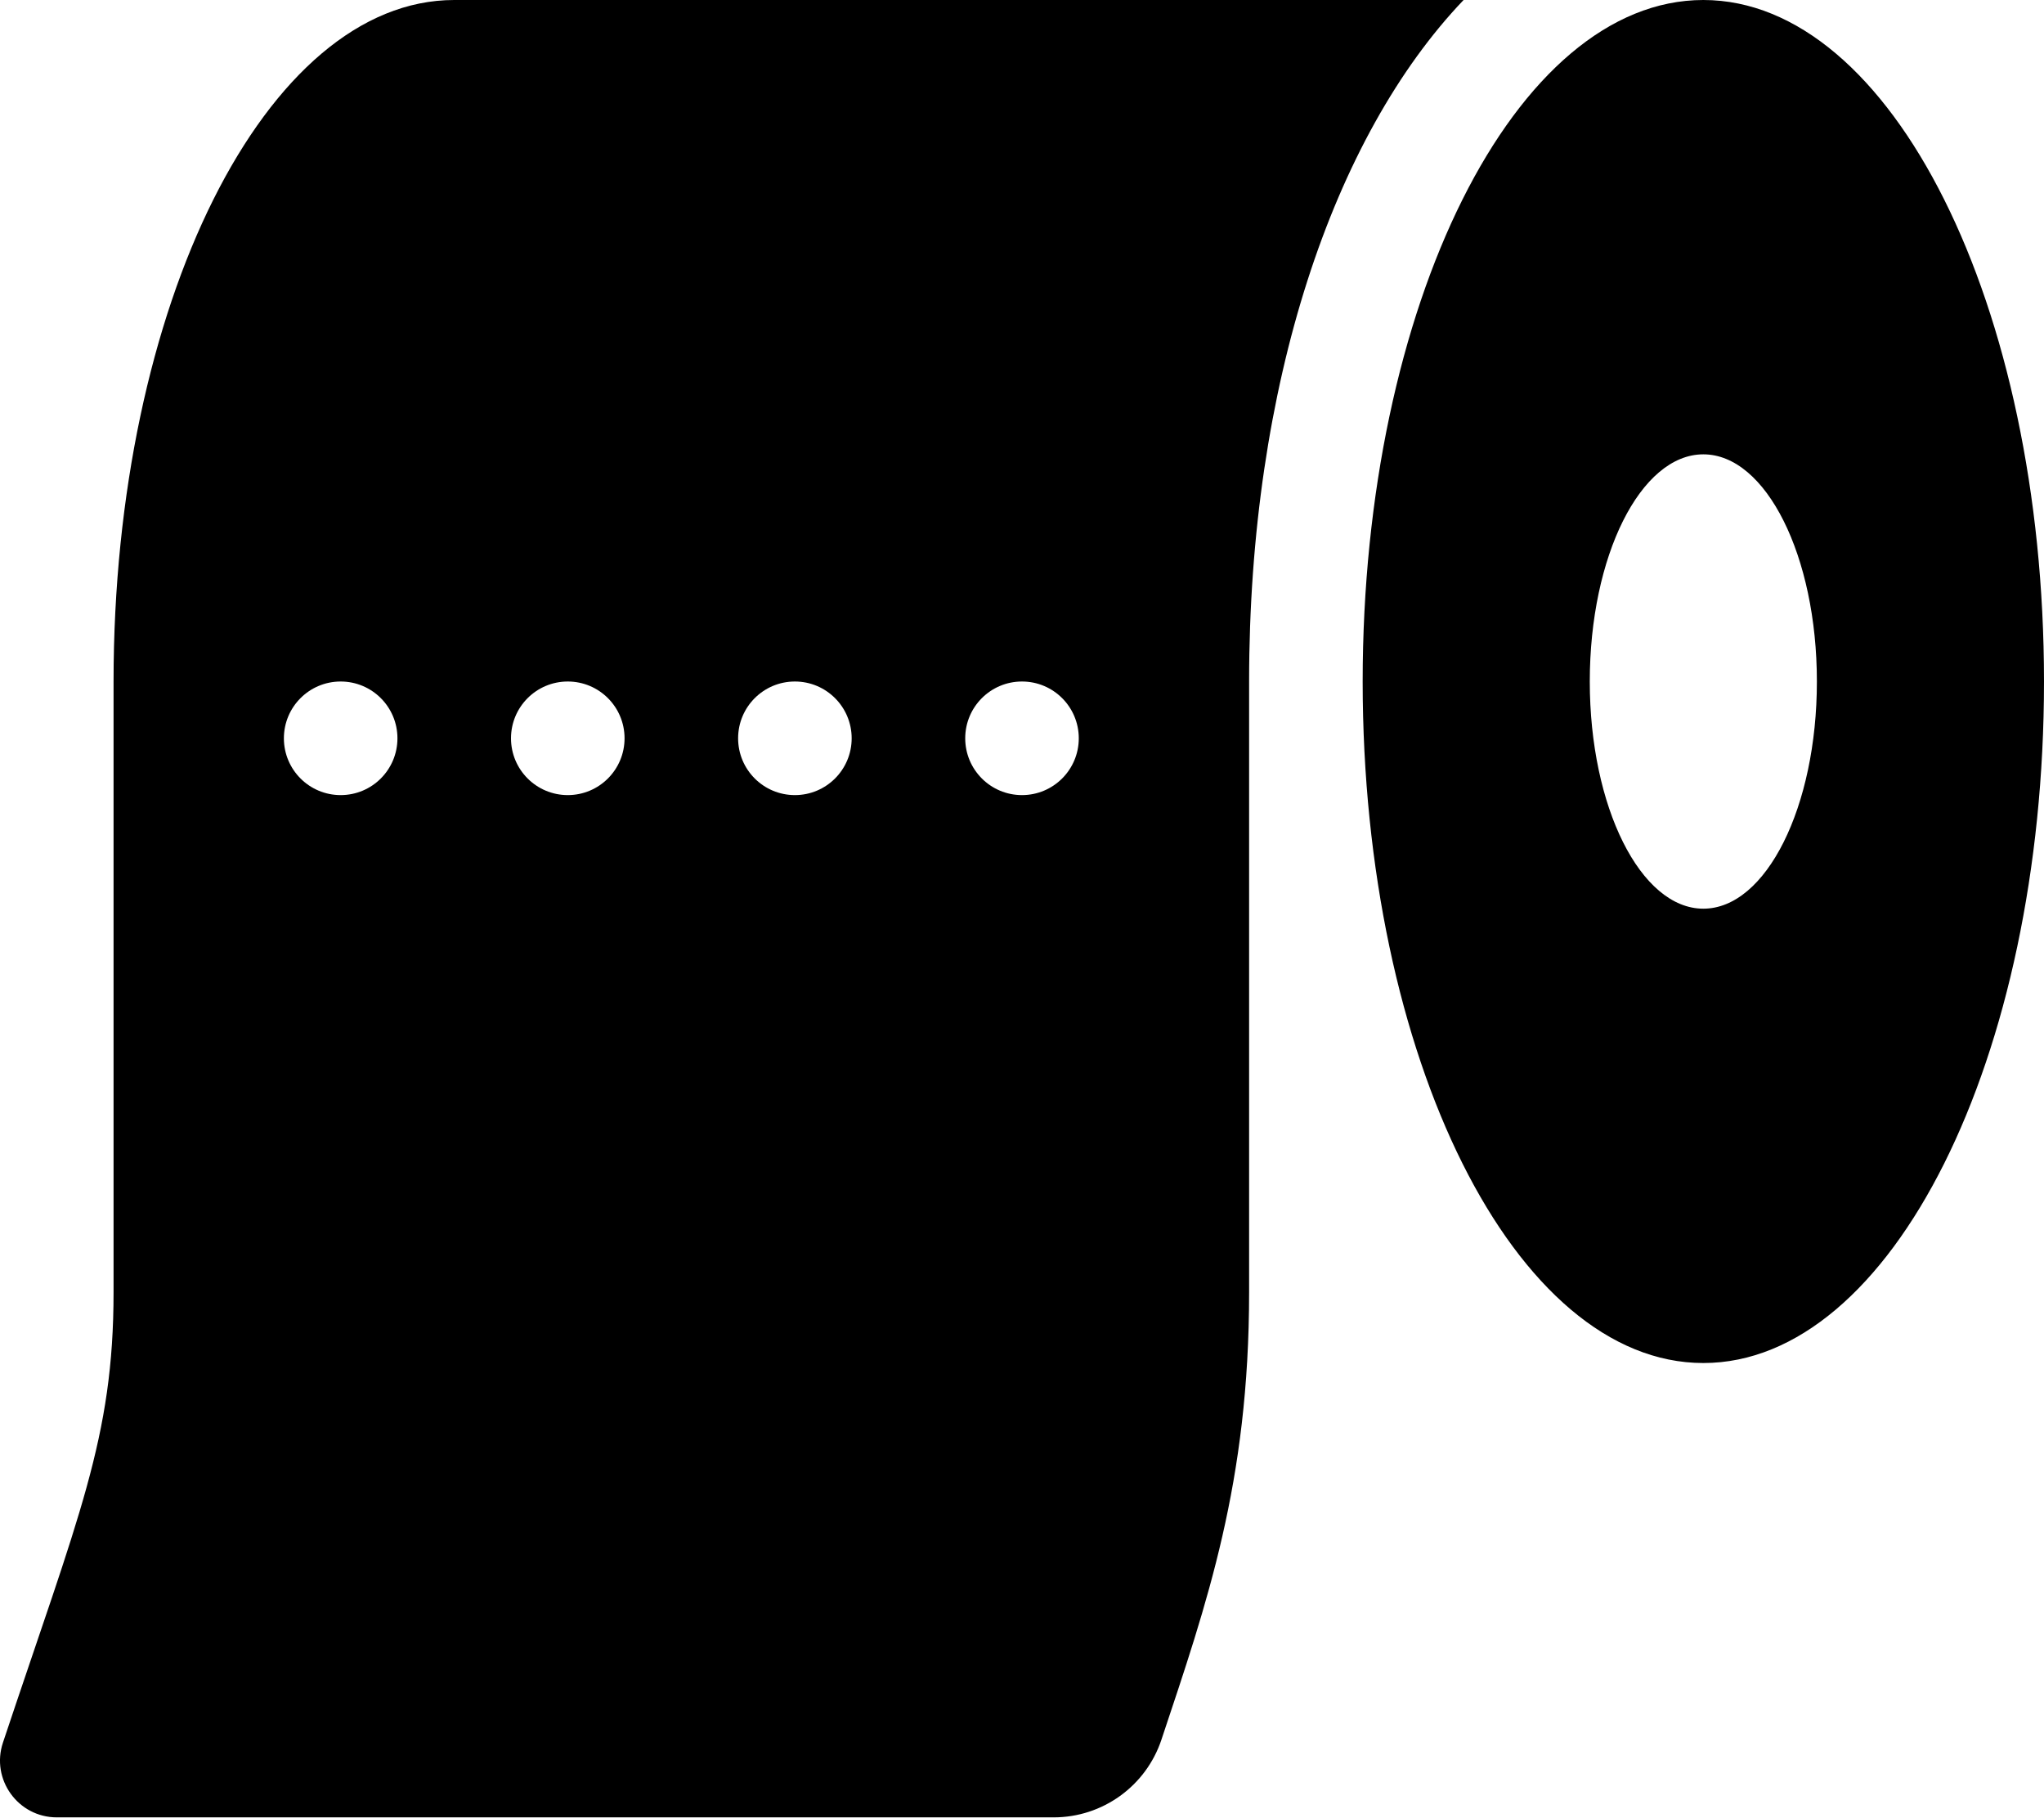
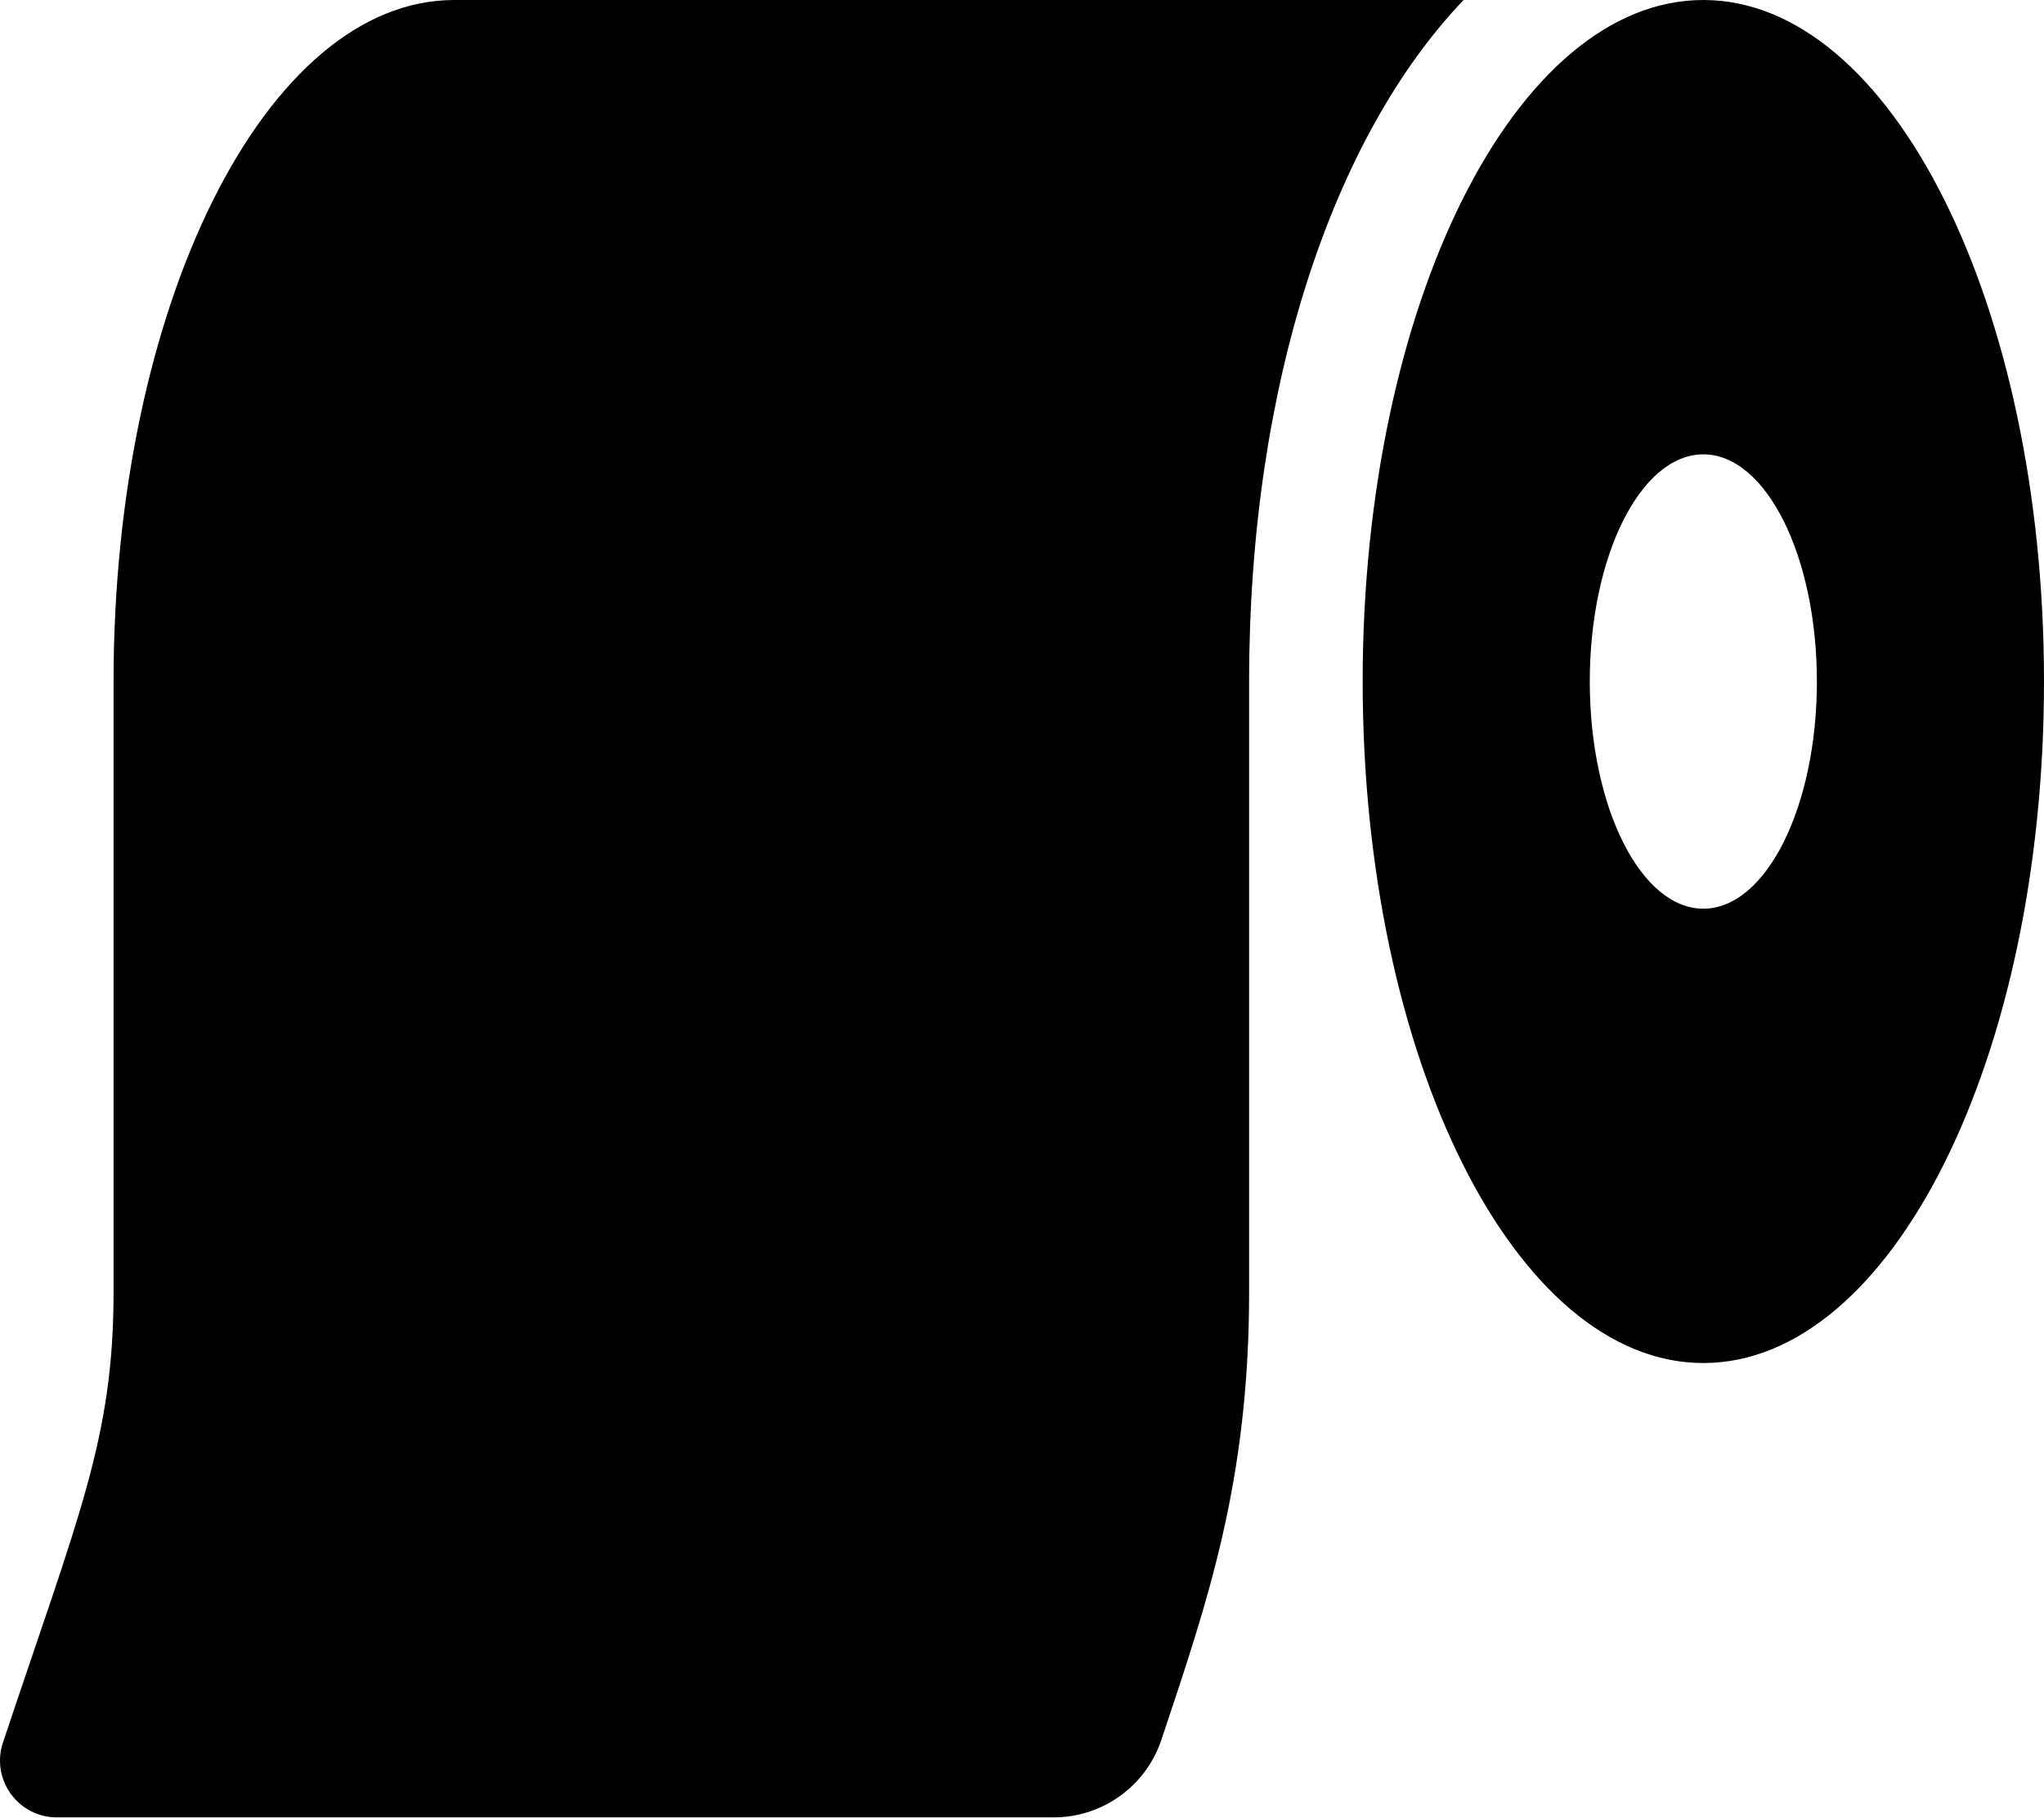
- <svg xmlns="http://www.w3.org/2000/svg" viewBox="0 0 576 512">
-   <path fill="currentColor" d="M128 0C74.98 0 32 85.96 32 192v172.07c0 41.12-9.8 62.77-31.17 126.87C-2.62 501.3 5.09 512 16.01 512h280.92c13.77 0 26-8.81 30.36-21.88 12.83-38.48 24.71-72.4 24.71-126.05V192c0-83.6 23.67-153.52 60.44-192H128zM96 224c-8.84 0-16-7.16-16-16s7.16-16 16-16 16 7.16 16 16-7.16 16-16 16zm64 0c-8.84 0-16-7.16-16-16s7.16-16 16-16 16 7.16 16 16-7.16 16-16 16zm64 0c-8.84 0-16-7.16-16-16s7.16-16 16-16 16 7.16 16 16-7.16 16-16 16zm64 0c-8.84 0-16-7.16-16-16s7.16-16 16-16 16 7.16 16 16-7.16 16-16 16zM480 0c-53.02 0-96 85.96-96 192s42.98 192 96 192 96-85.96 96-192S533.02 0 480 0zm0 256c-17.67 0-32-28.65-32-64s14.33-64 32-64 32 28.65 32 64-14.33 64-32 64z" />
+ <svg xmlns="http://www.w3.org/2000/svg" version="1.1" id="svg2" viewBox="0 0 576 512">
+   <defs id="defs8" />
+   <path style="fill:currentColor" id="path4" d="M 128,0 C 74.98,0 32,85.96 32,192 l 0,172.07 C 32,405.19 22.2,426.84 0.83,490.94 -2.62,501.3 5.09,512 16.01,512 l 280.92,0 c 13.77,0 26,-8.81 30.36,-21.88 C 340.12,451.64 352,417.72 352,364.07 L 352,192 C 352,108.4 375.67,38.48 412.44,0 Z m 352,0 c -53.02,0 -96,85.96 -96,192 0,106.04 42.98,192 96,192 53.02,0 96,-85.96 96,-192 C 576,85.96 533.02,0 480,0 Z m 0,256 c -17.67,0 -32,-28.65 -32,-64 0,-35.35 14.33,-64 32,-64 17.67,0 32,28.65 32,64 0,35.35 -14.33,64 -32,64 z" />
</svg>
